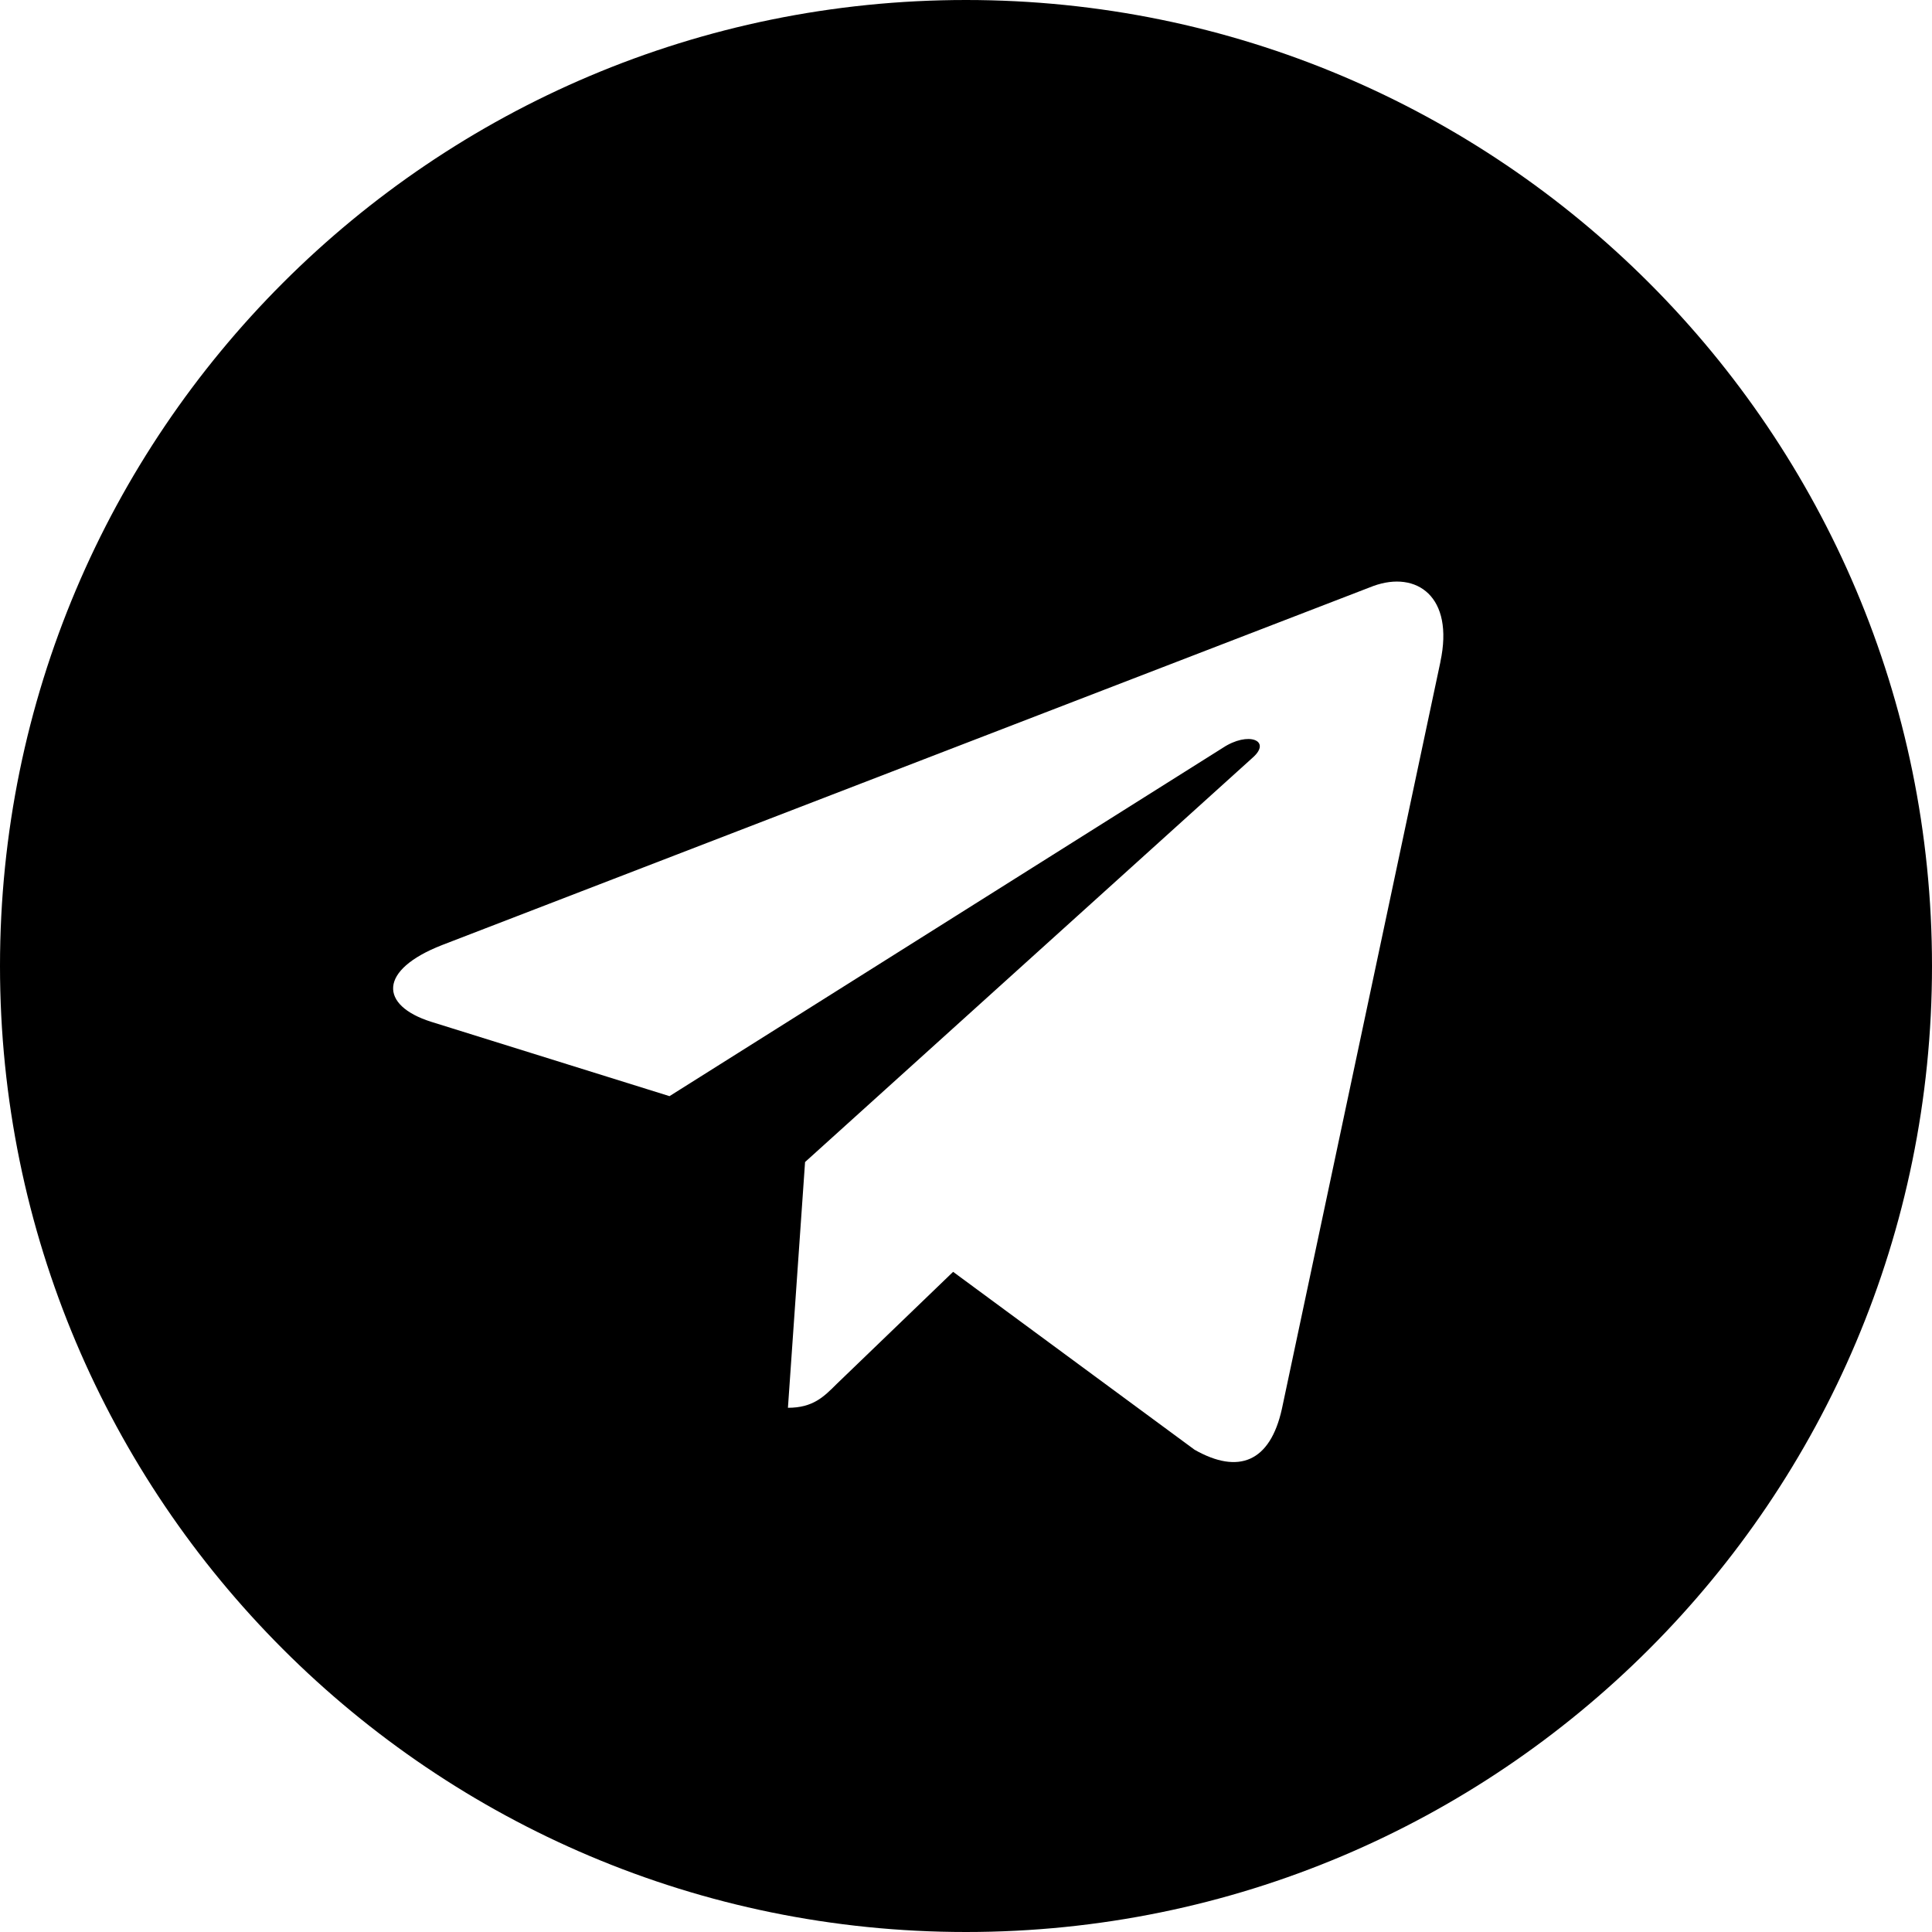
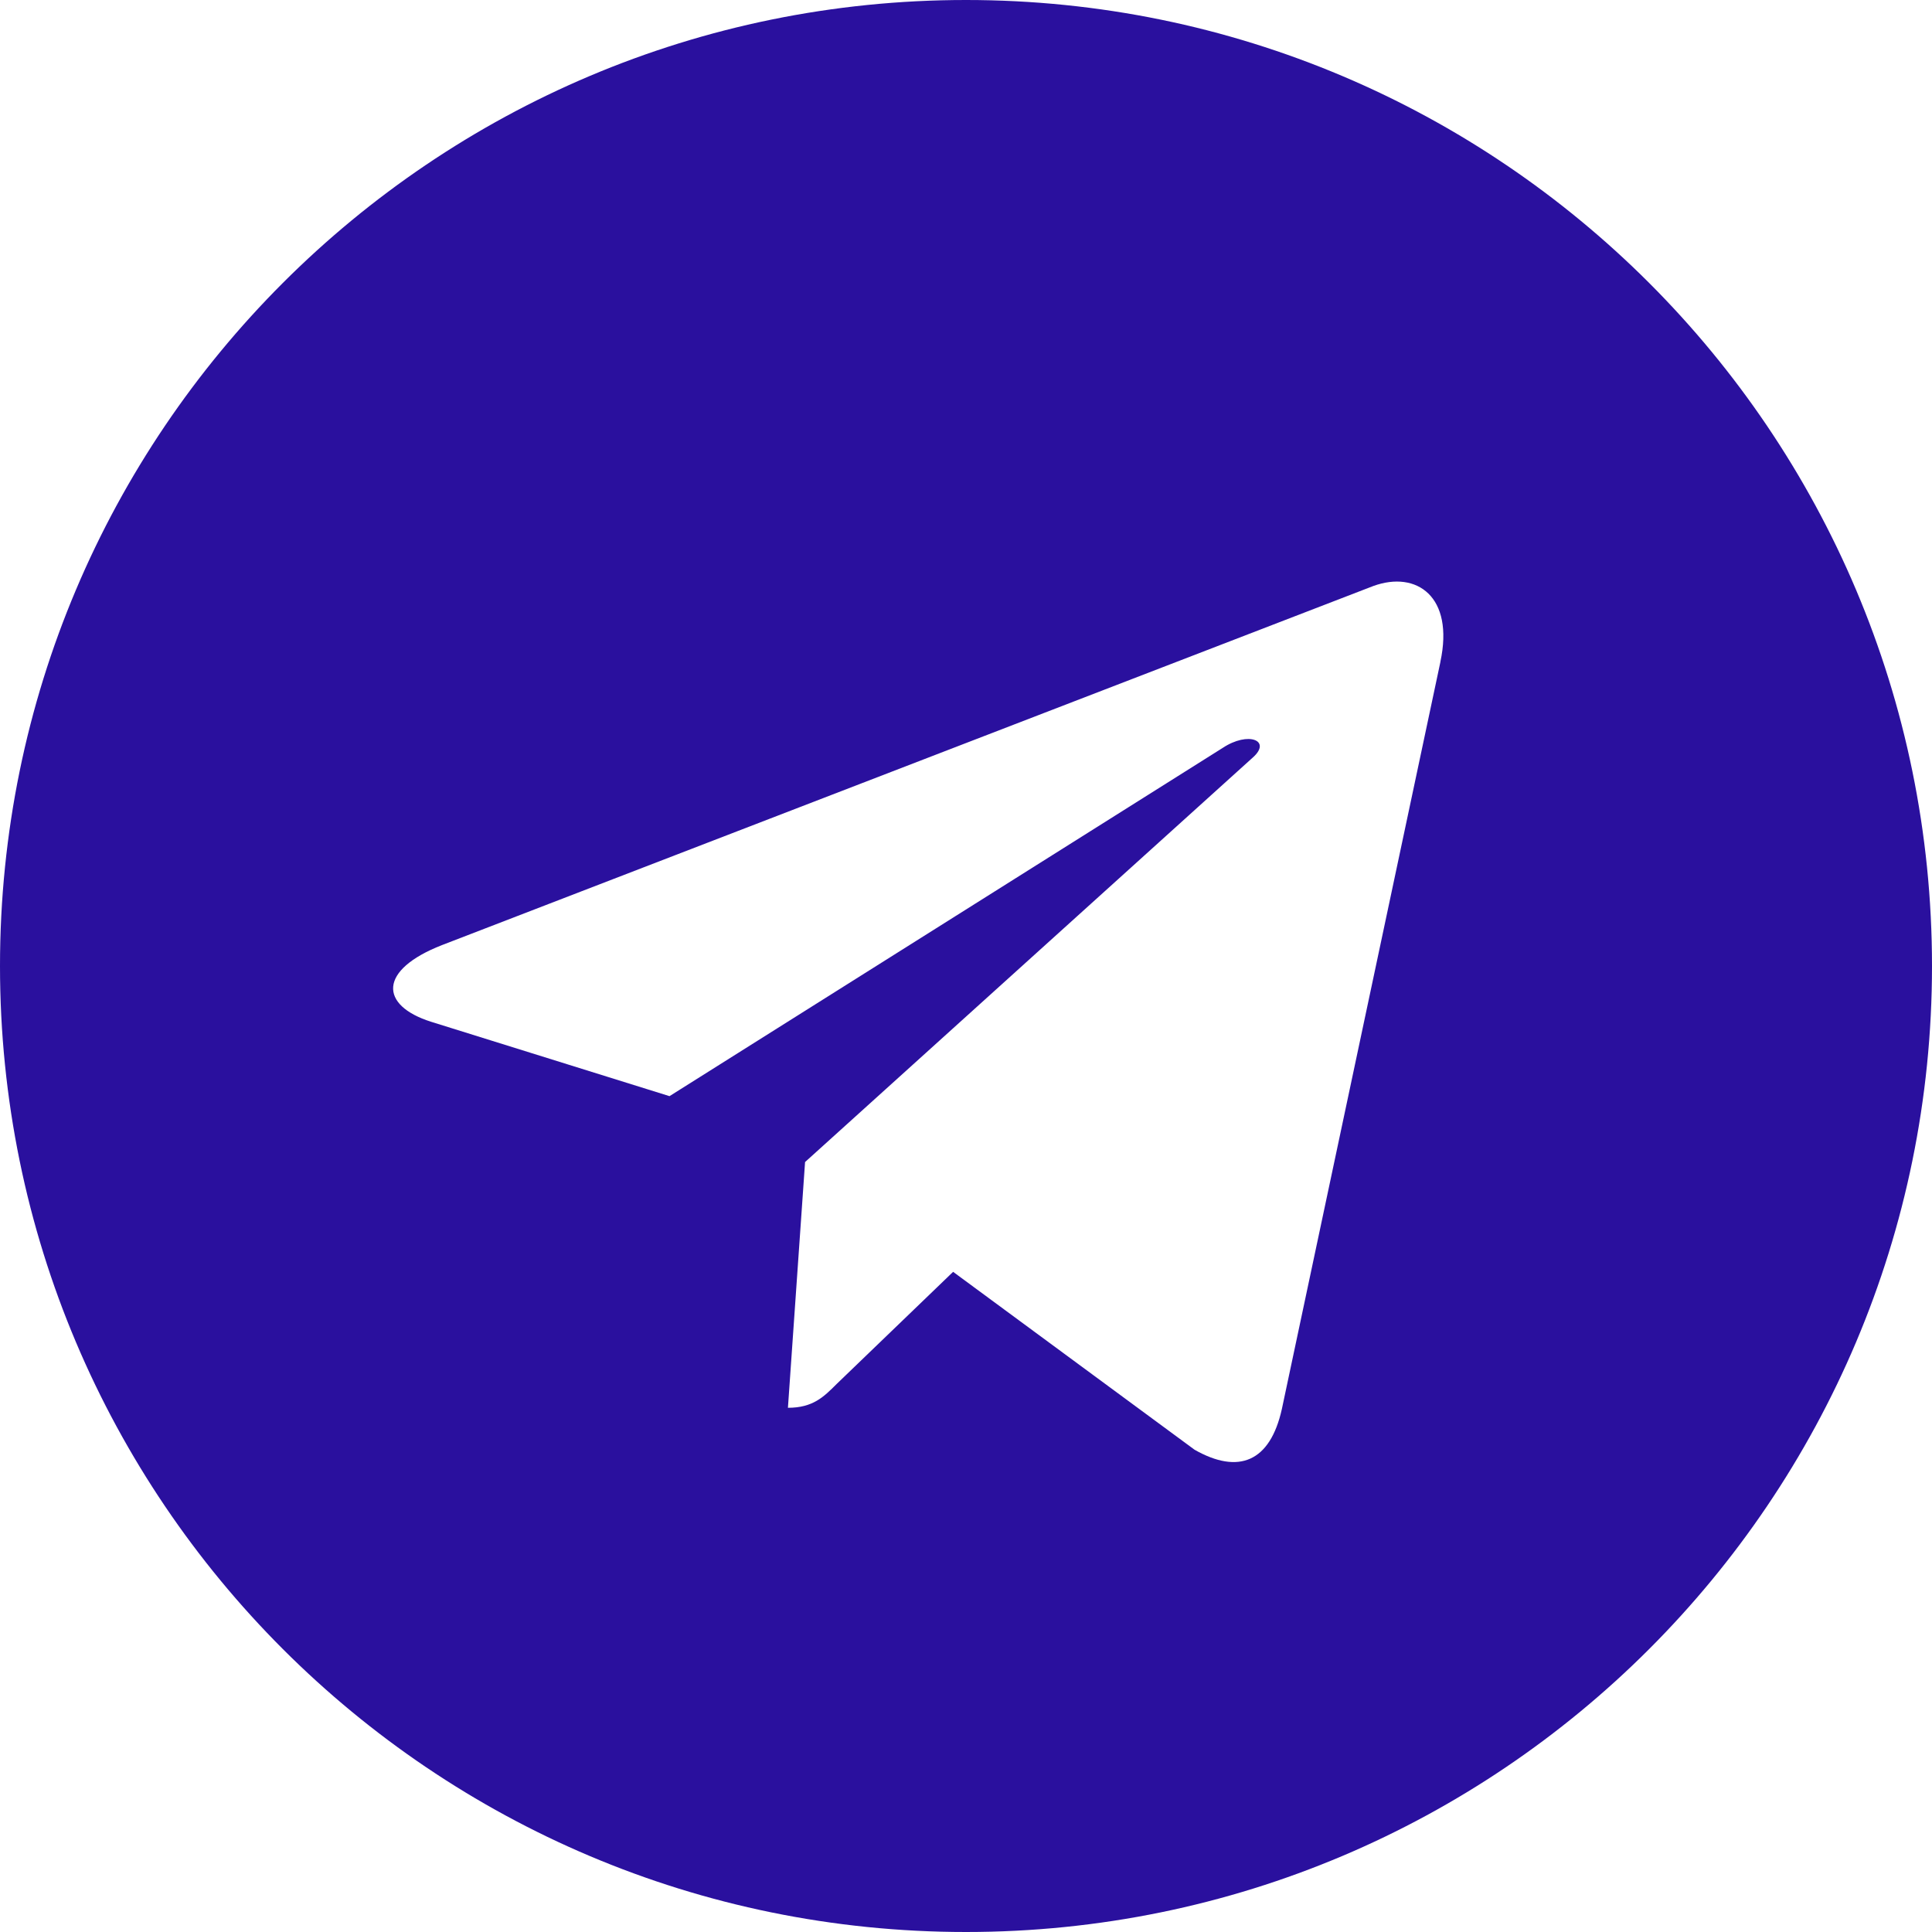
<svg xmlns="http://www.w3.org/2000/svg" width="30" height="30" viewBox="0 0 30 30" fill="none">
-   <path d="M15 30C23.286 30 30 23.286 30 15C30 6.714 23.286 0 15 0C6.714 0 0 6.714 0 15C0 23.286 6.714 30 15 30ZM6.864 14.675L21.326 9.099C21.997 8.856 22.584 9.262 22.366 10.277L22.367 10.276L19.905 21.878C19.723 22.7 19.234 22.9 18.55 22.512L14.8 19.749L12.991 21.491C12.791 21.691 12.623 21.86 12.235 21.86L12.501 18.044L19.451 11.765C19.754 11.499 19.384 11.349 18.985 11.614L10.396 17.021L6.694 15.866C5.89 15.611 5.872 15.062 6.864 14.675Z" fill="black" />
+   <path d="M15 30C23.286 30 30 23.286 30 15C30 6.714 23.286 0 15 0C6.714 0 0 6.714 0 15C0 23.286 6.714 30 15 30ZM6.864 14.675L21.326 9.099C21.997 8.856 22.584 9.262 22.366 10.277L22.367 10.276L19.905 21.878C19.723 22.7 19.234 22.9 18.55 22.512L14.8 19.749L12.991 21.491C12.791 21.691 12.623 21.86 12.235 21.86L12.501 18.044L19.451 11.765C19.754 11.499 19.384 11.349 18.985 11.614L10.396 17.021L6.694 15.866C5.89 15.611 5.872 15.062 6.864 14.675Z" fill="#2A109E" />
</svg>
